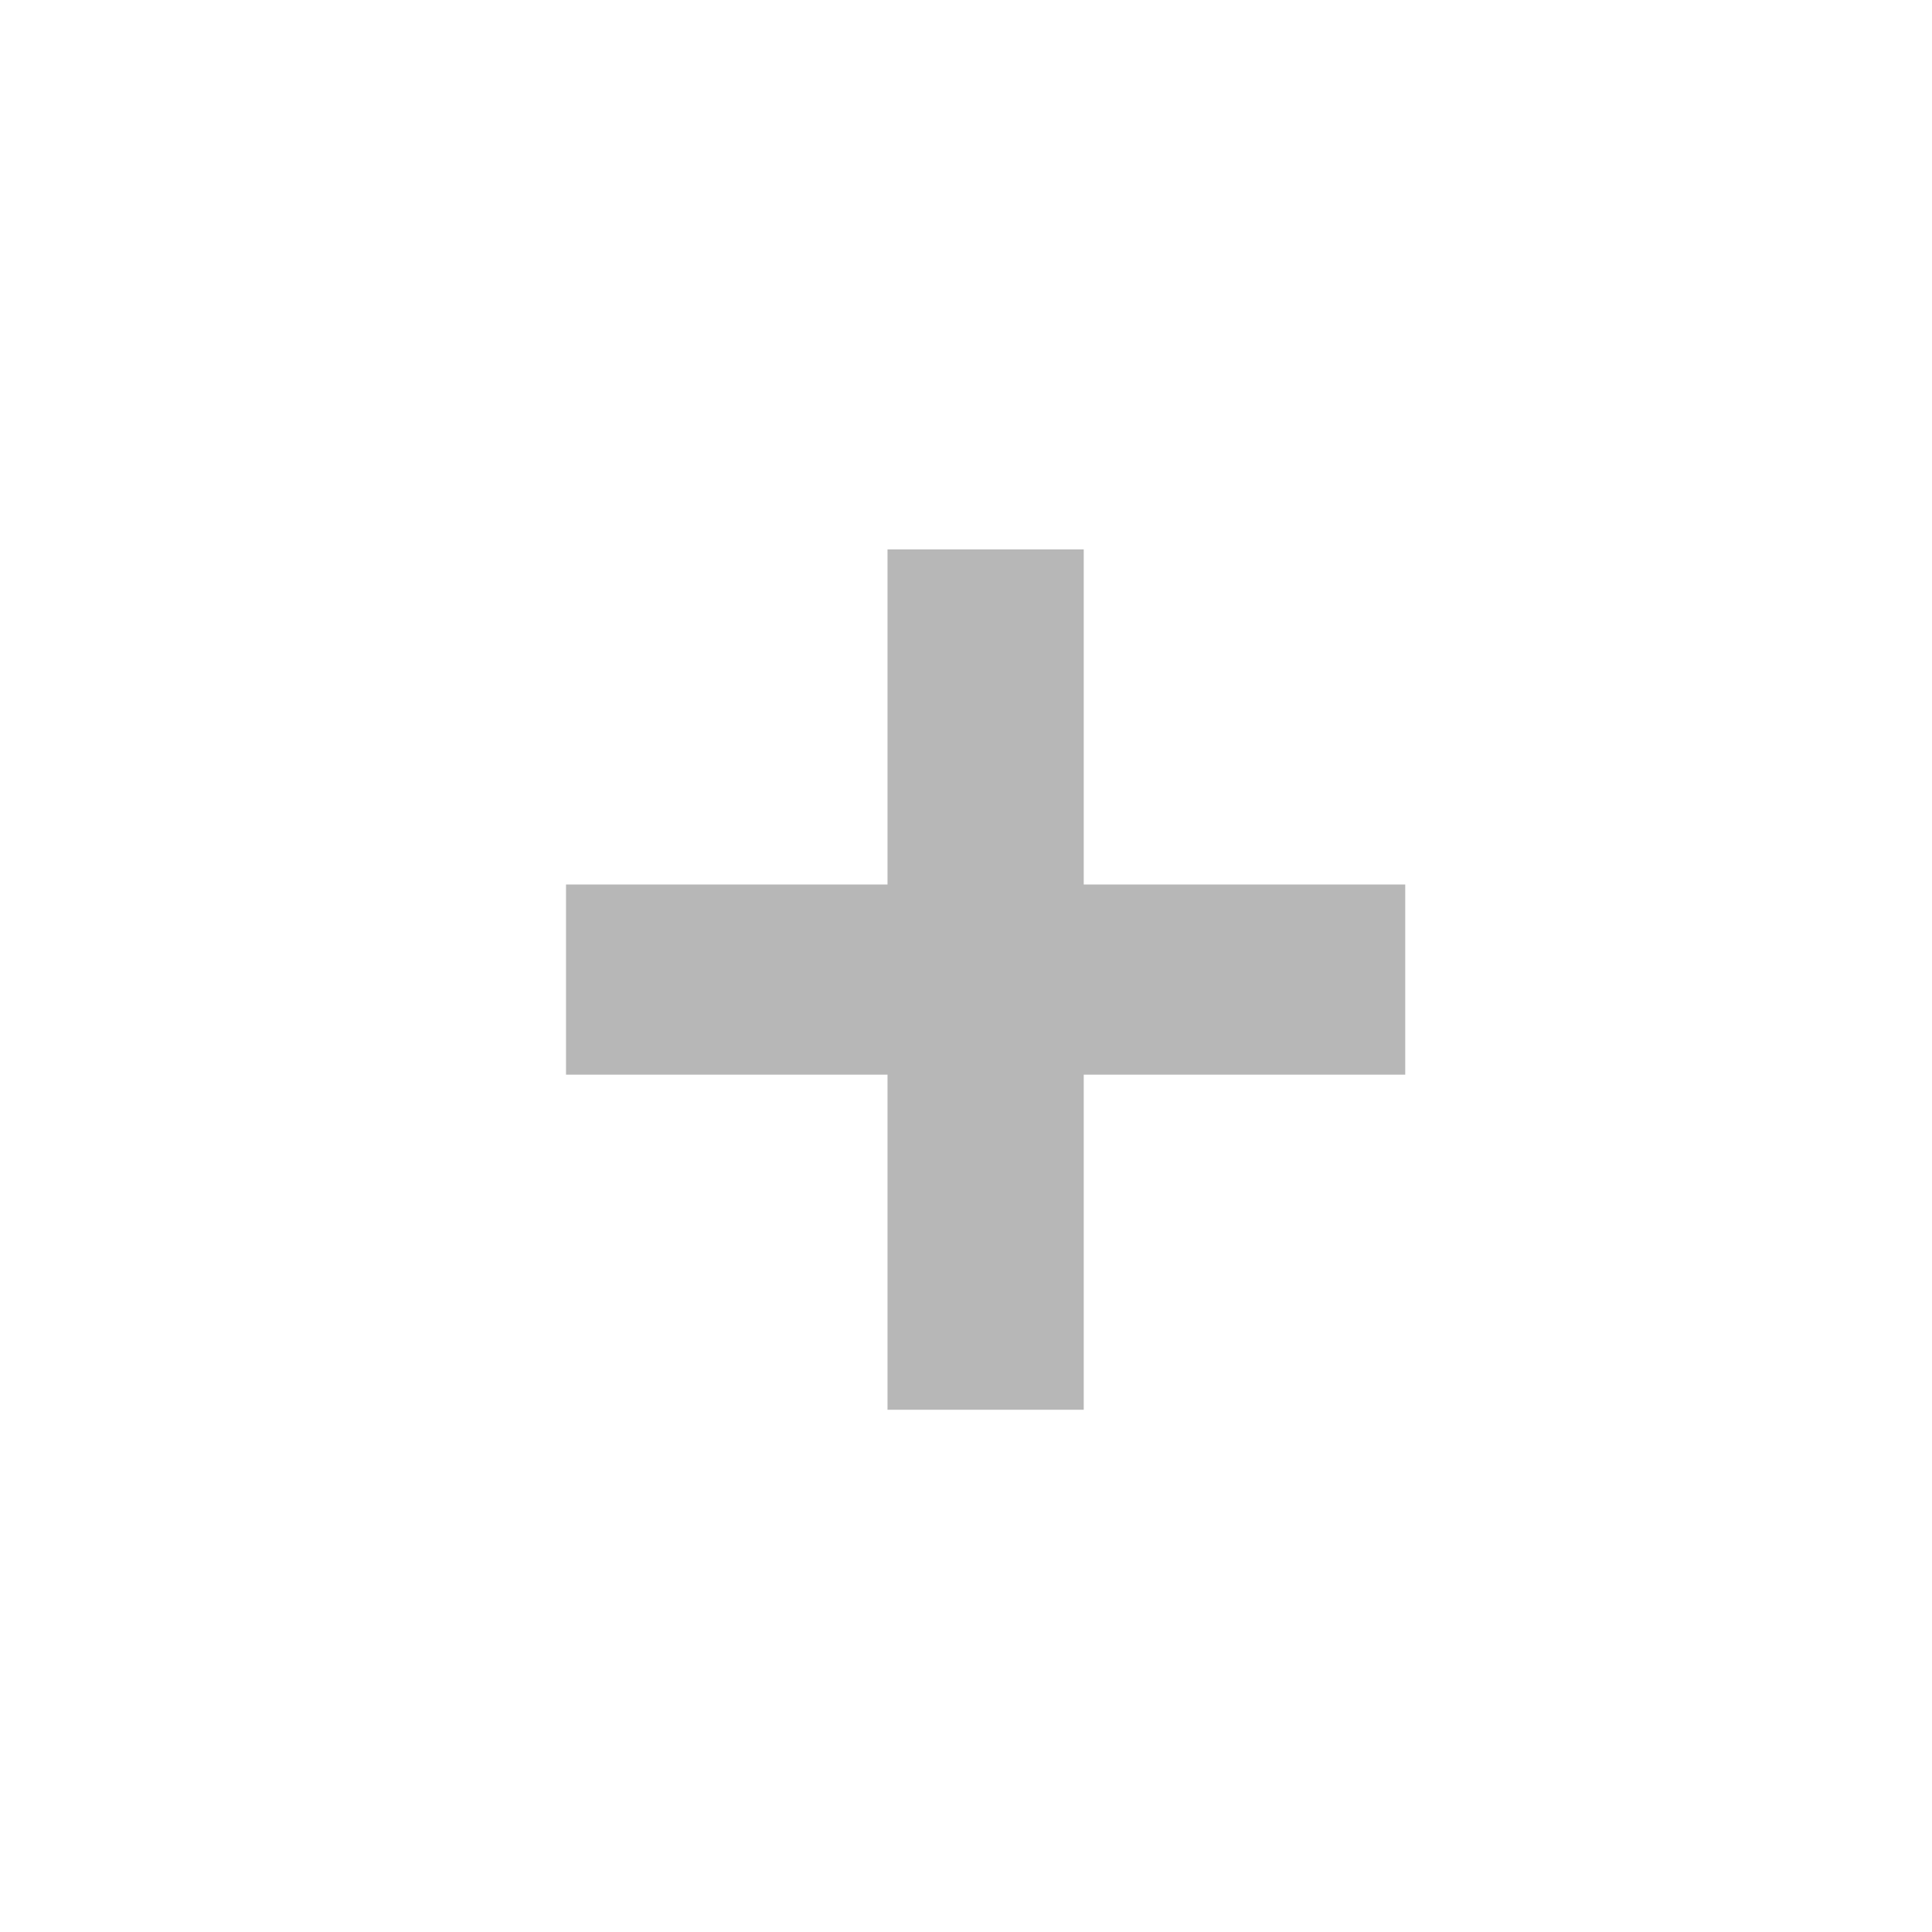
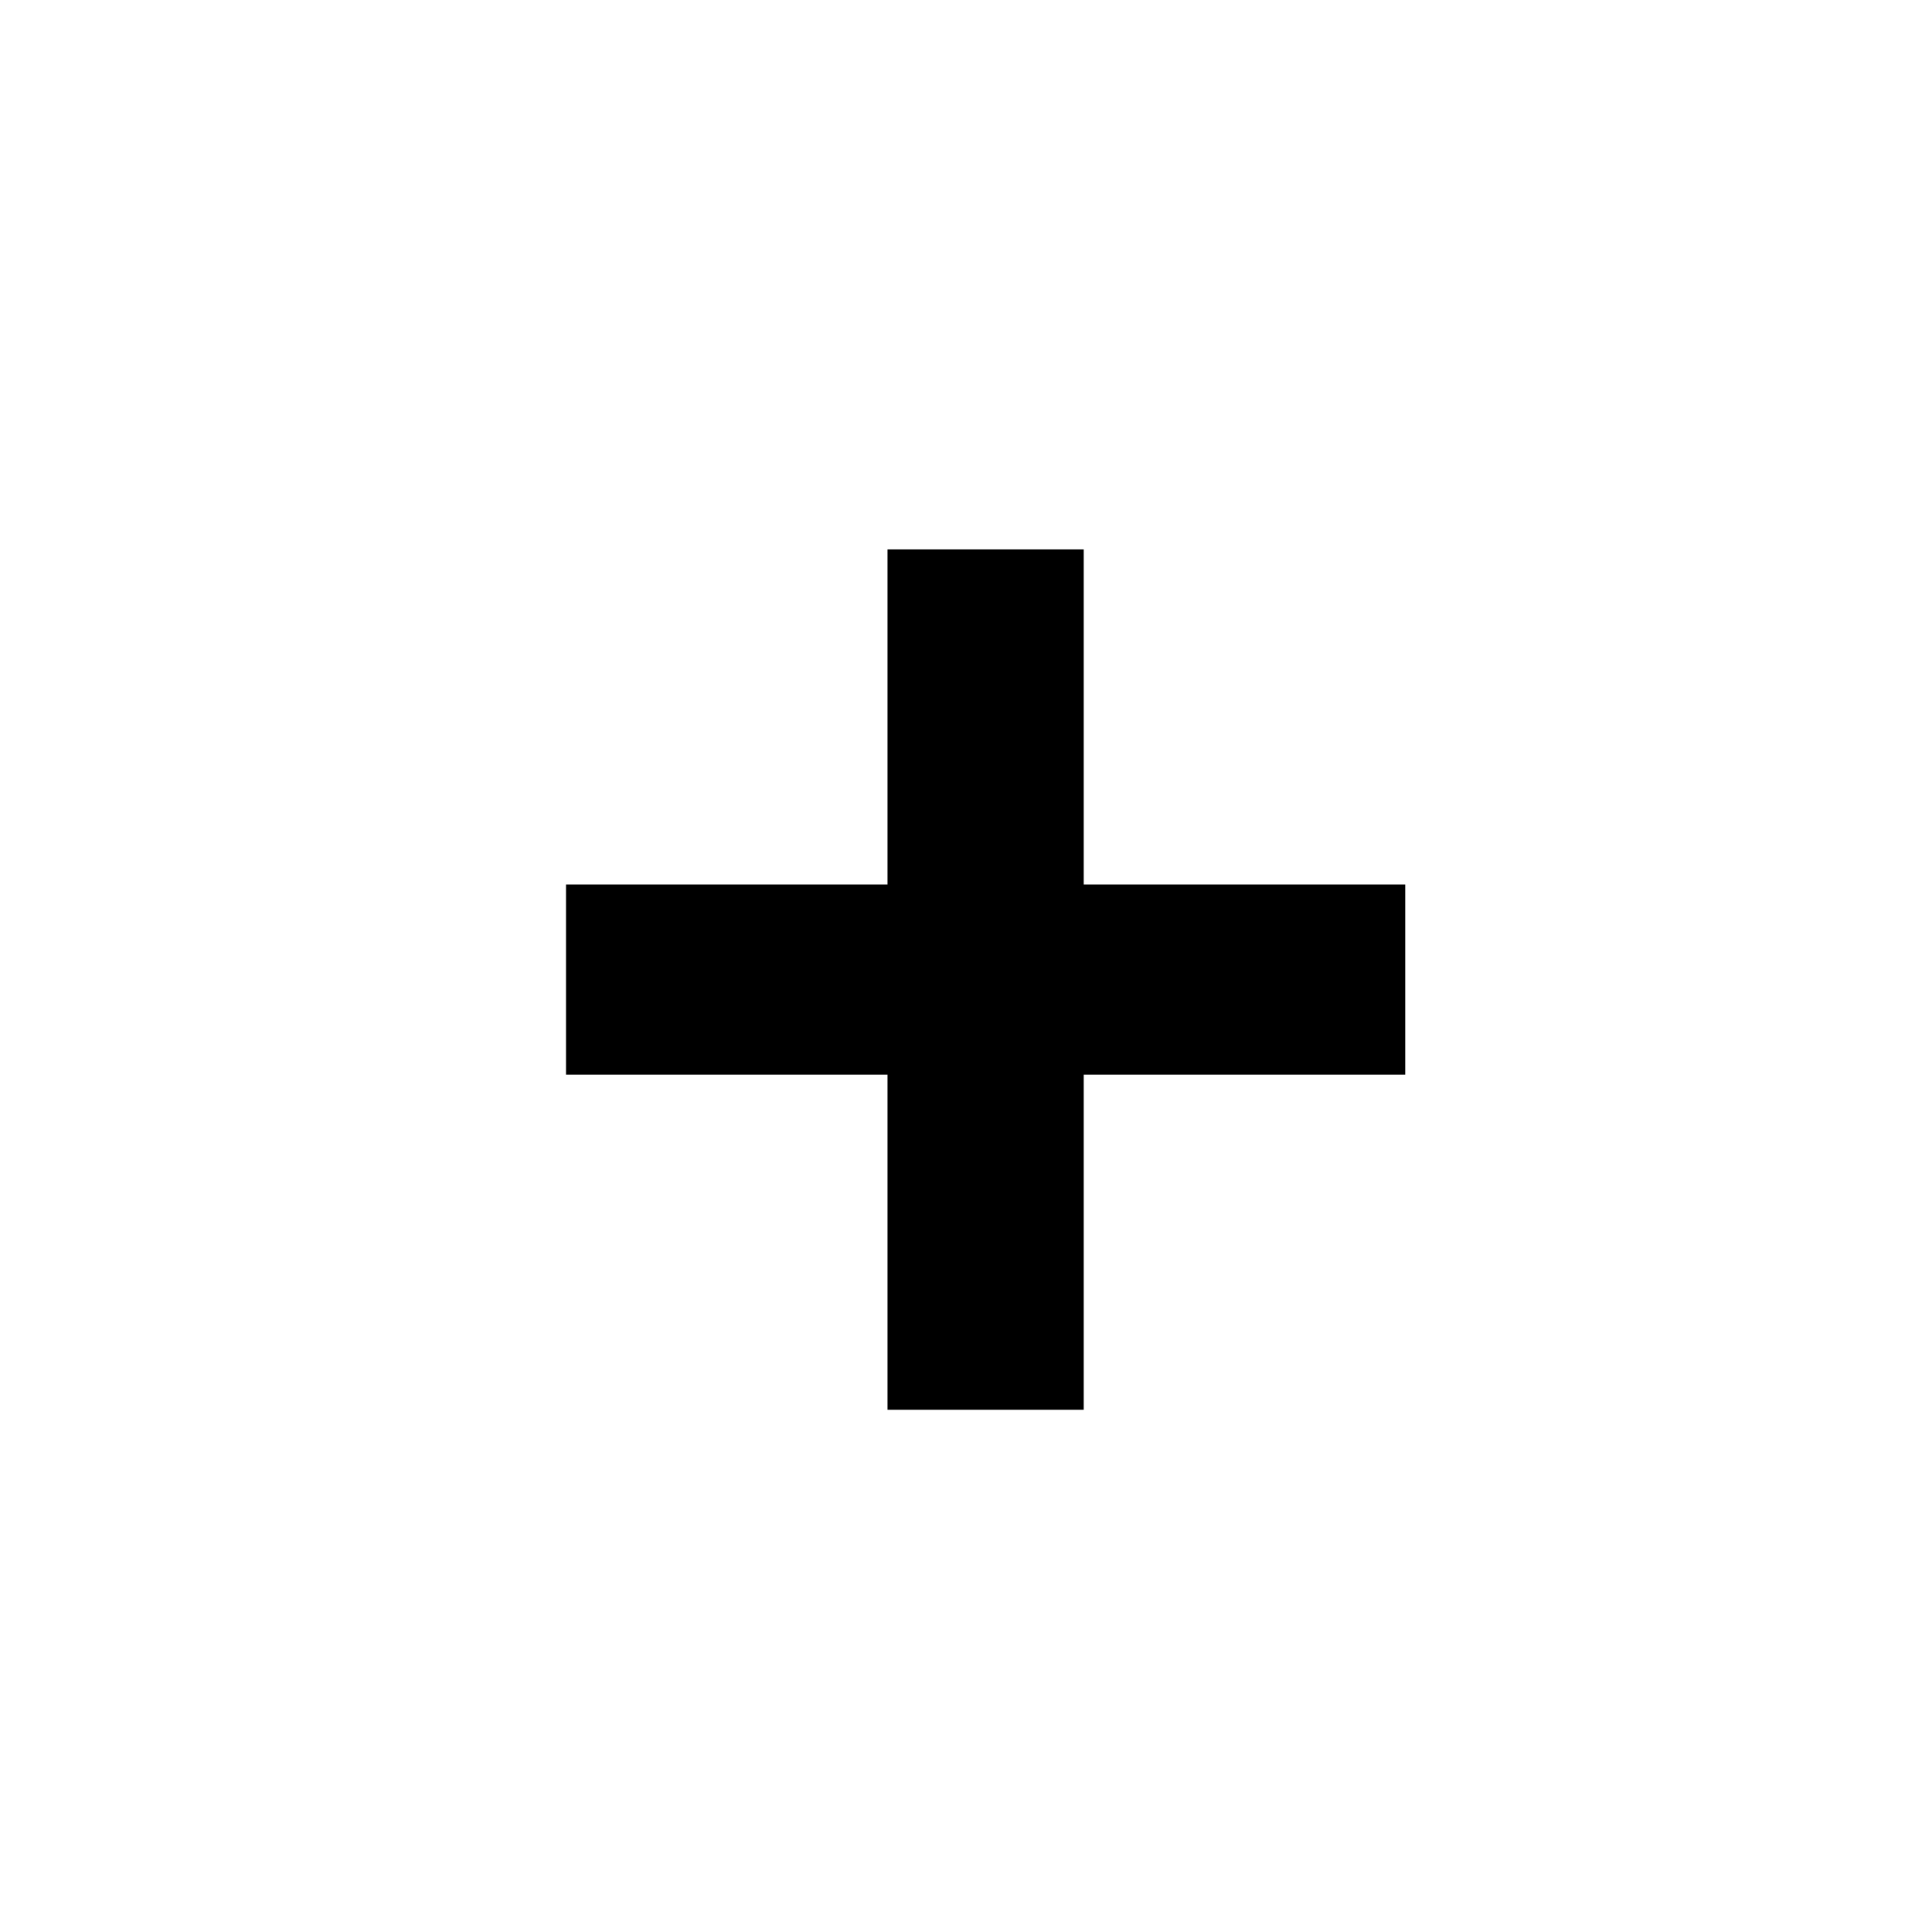
<svg xmlns="http://www.w3.org/2000/svg" version="1.1" id="Layer_1" x="0px" y="0px" viewBox="0 0 128 128" style="enable-background:new 0 0 128 128;" xml:space="preserve">
  <style type="text/css">
- 	.st0{fill:#B7B7B7;}
+ 	.st0{fill:#000000;}
</style>
  <g>
    <path class="st0" d="M58.8,71.2H37.5V58.6h21.3V36.4h13v22.2h21.3v12.6H71.8v22.2h-13V71.2z" />
  </g>
</svg>
